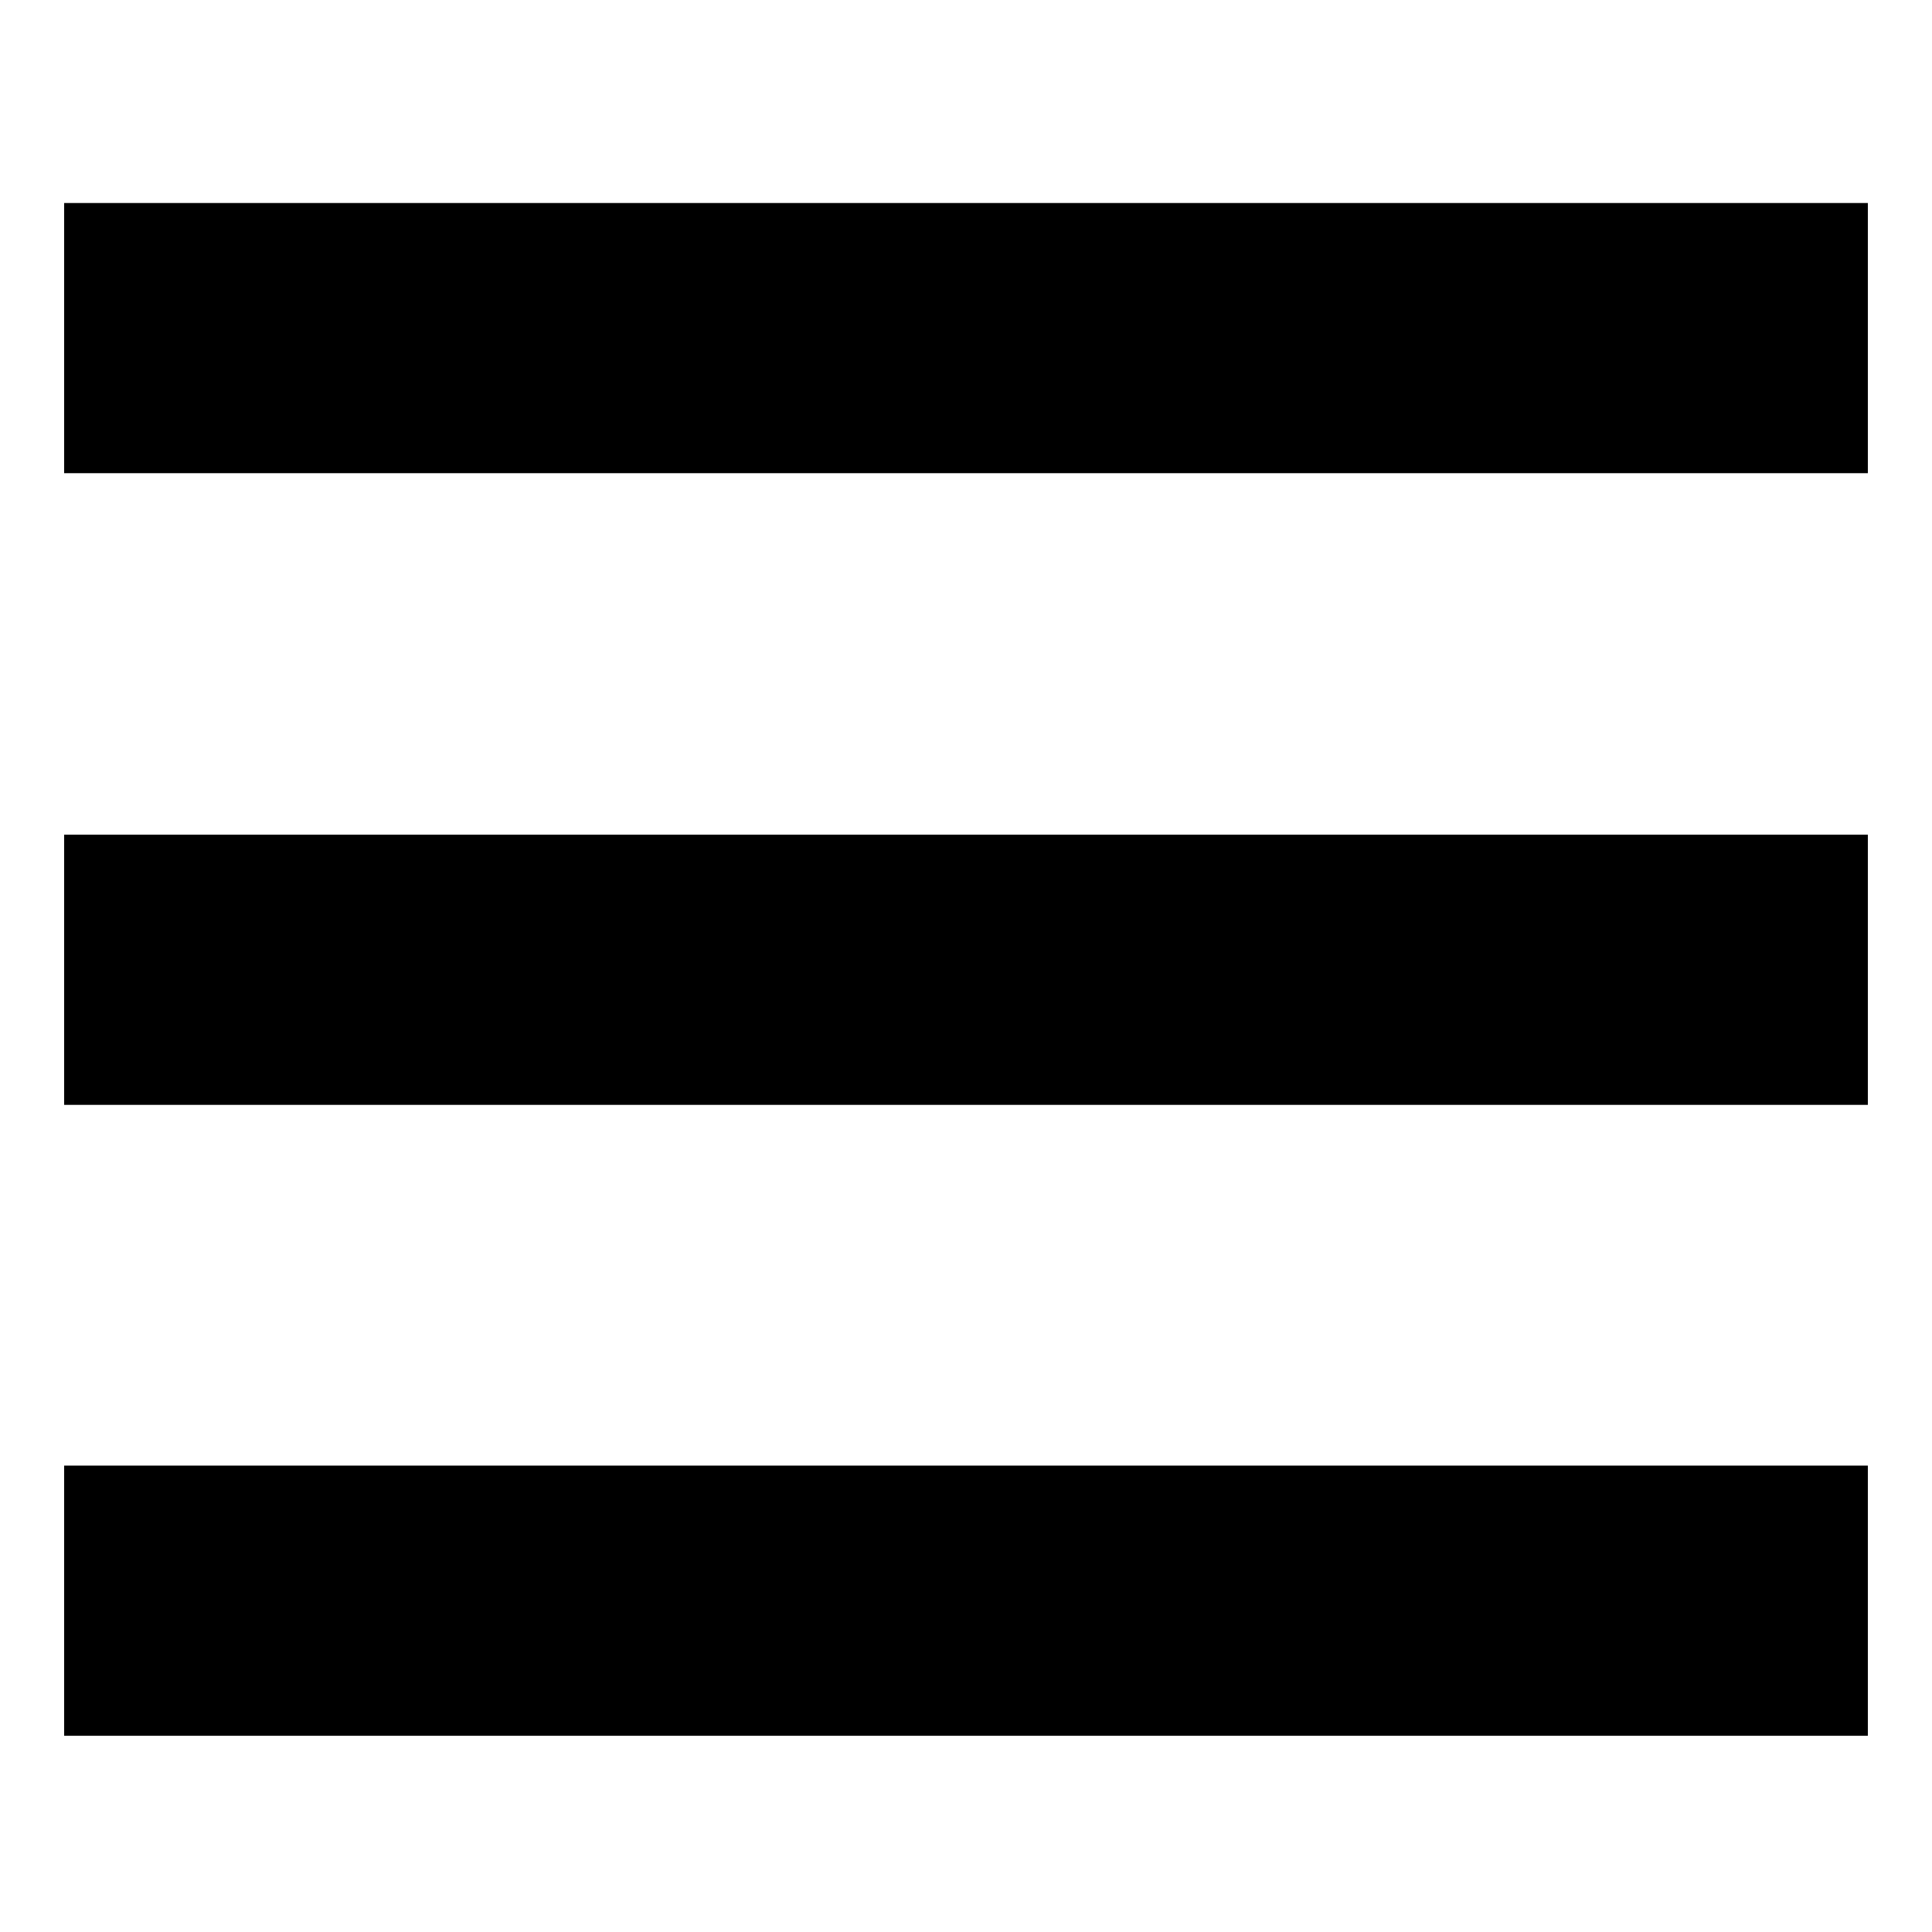
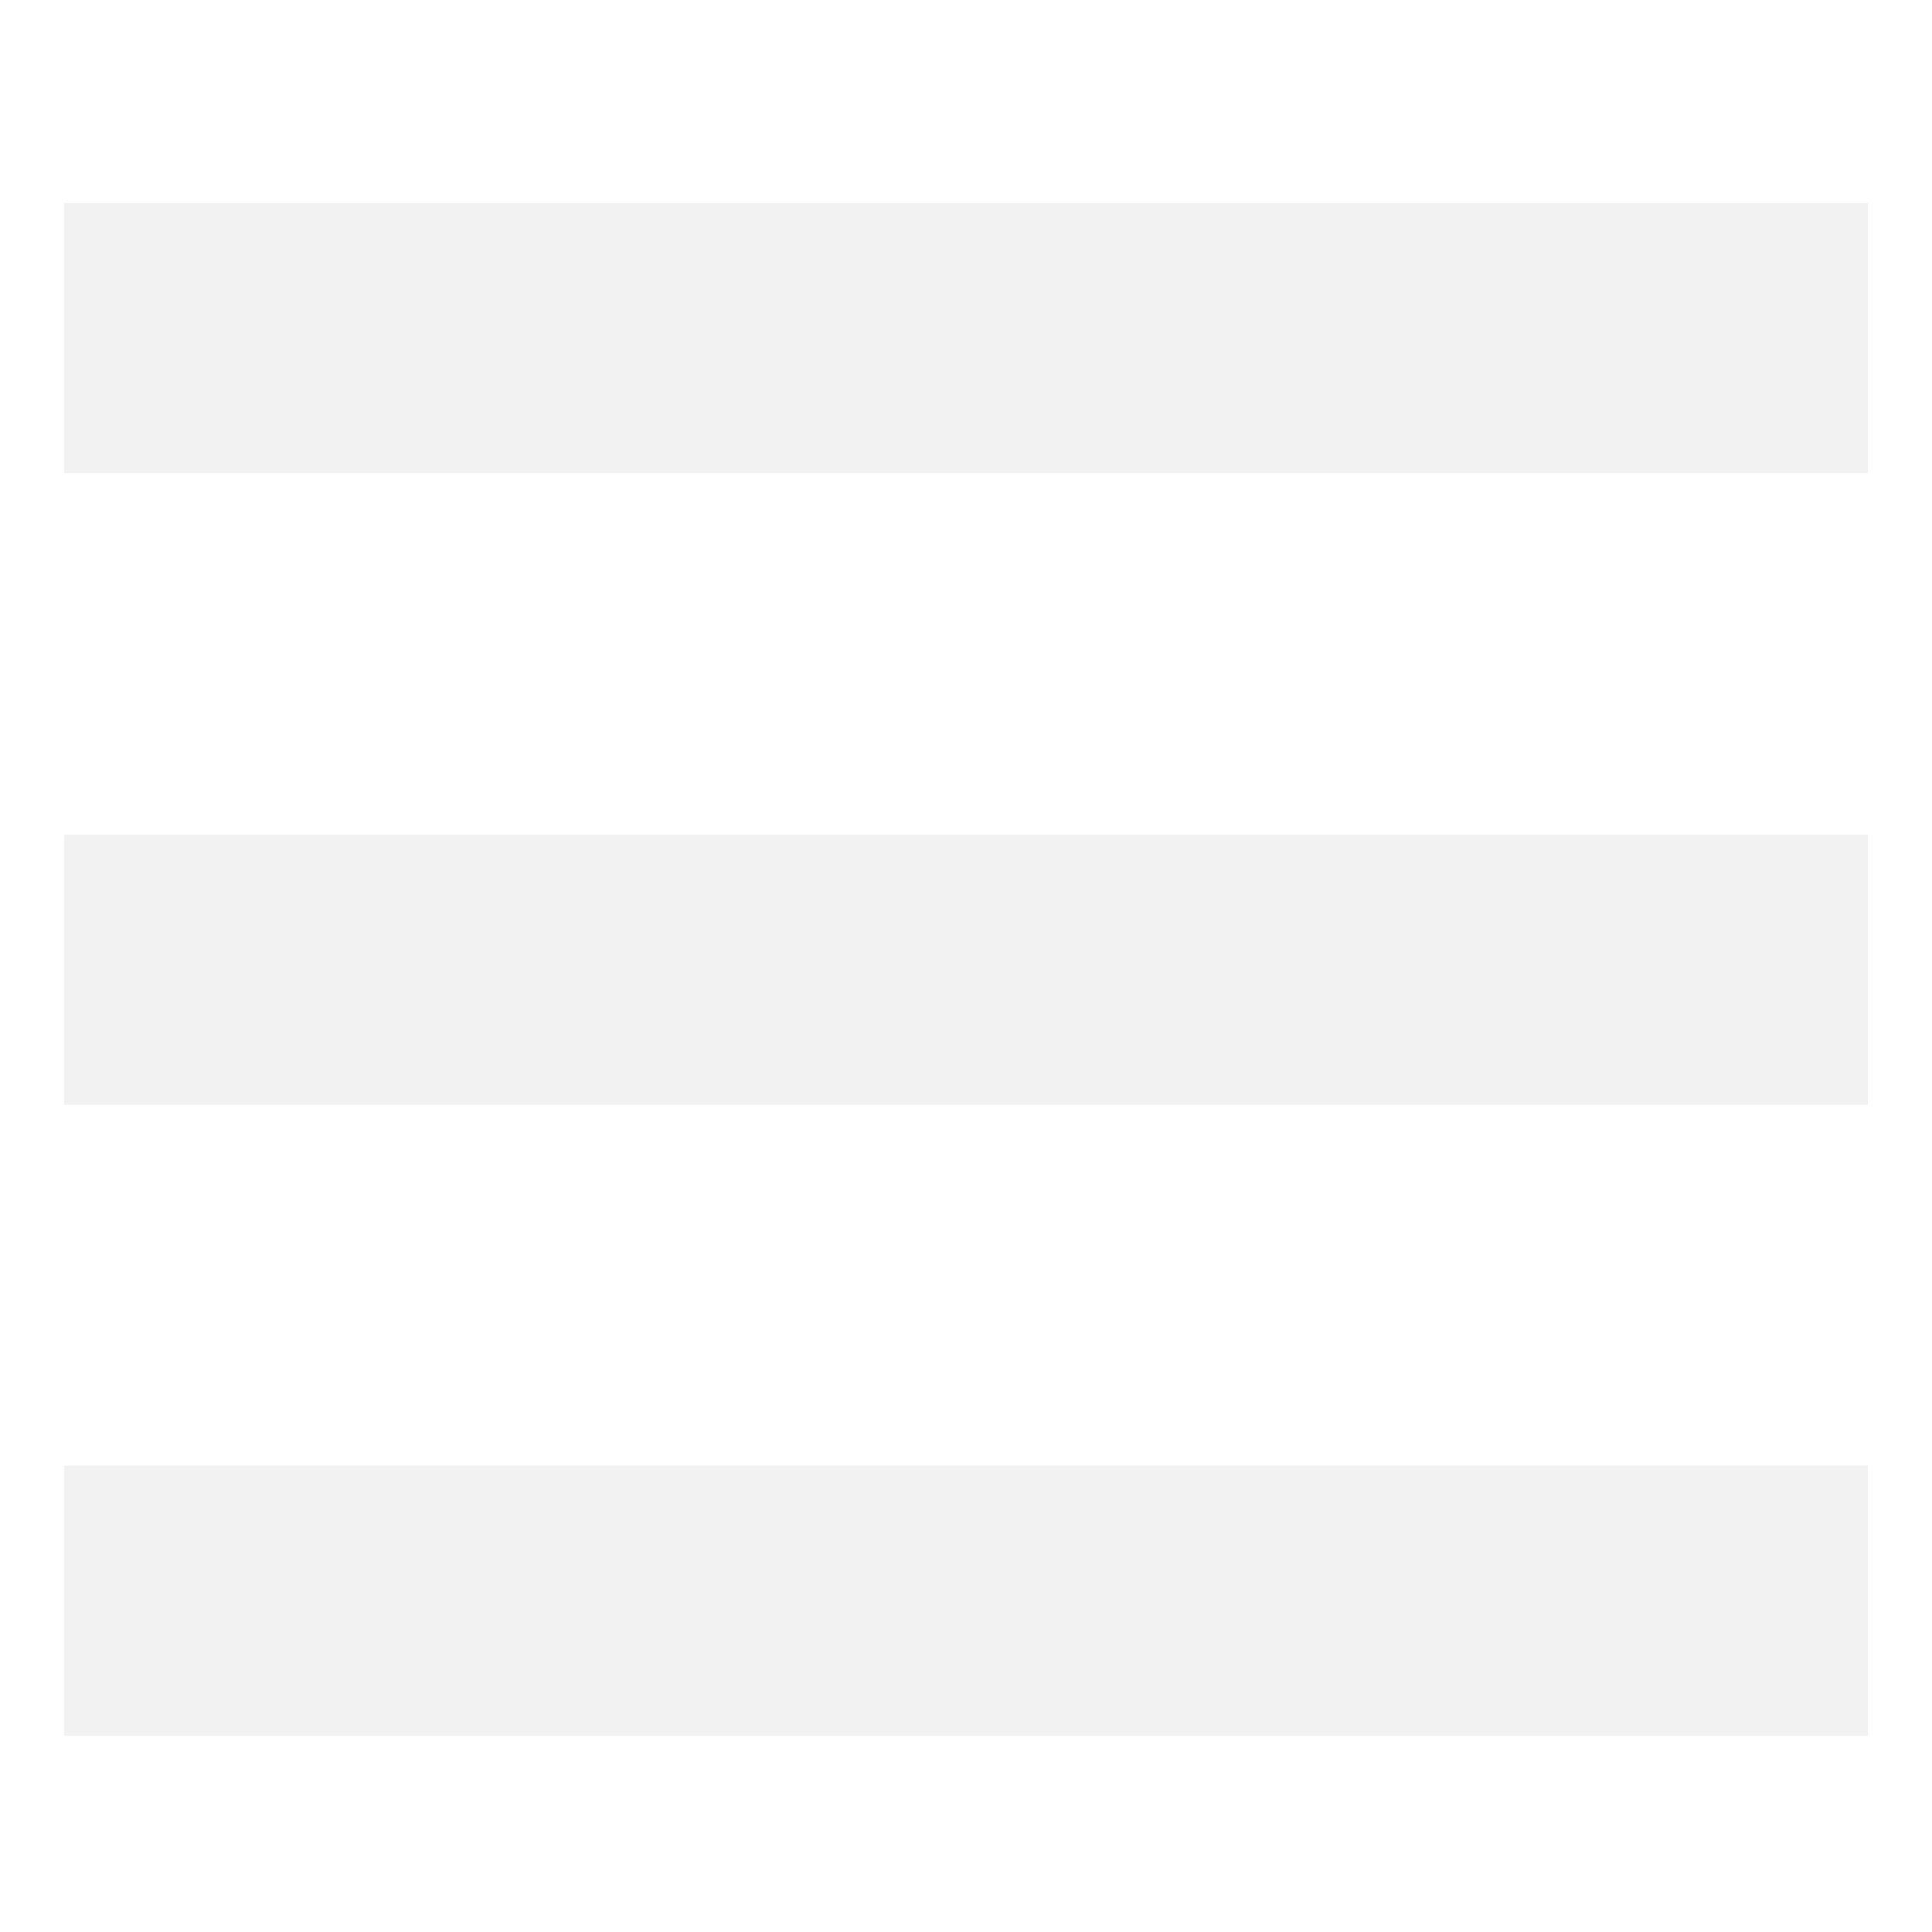
- <svg xmlns="http://www.w3.org/2000/svg" viewBox="0 0 256 256" enable-background="new 0 0 256 256">
+ <svg xmlns="http://www.w3.org/2000/svg" version="1.1" id="Layer_1" x="0px" y="0px" viewBox="0 0 256 256" style="enable-background:new 0 0 256 256;" xml:space="preserve">
+   <style type="text/css">
+ 	.st0{fill:#F2F2F2;}
+ </style>
  <g>
-     <path d="M8.5 26.9h239v35.8h-239zM8.5 110.6h239v35.8h-239zM8.5 194.2h239v35.8h-239z" />
+     <path class="st0" d="M8.5,26.9h239v35.8H8.5V26.9z M8.5,110.6h239v35.8H8.5V110.6z M8.5,194.2h239V230H8.5V194.2z" />
  </g>
</svg>
